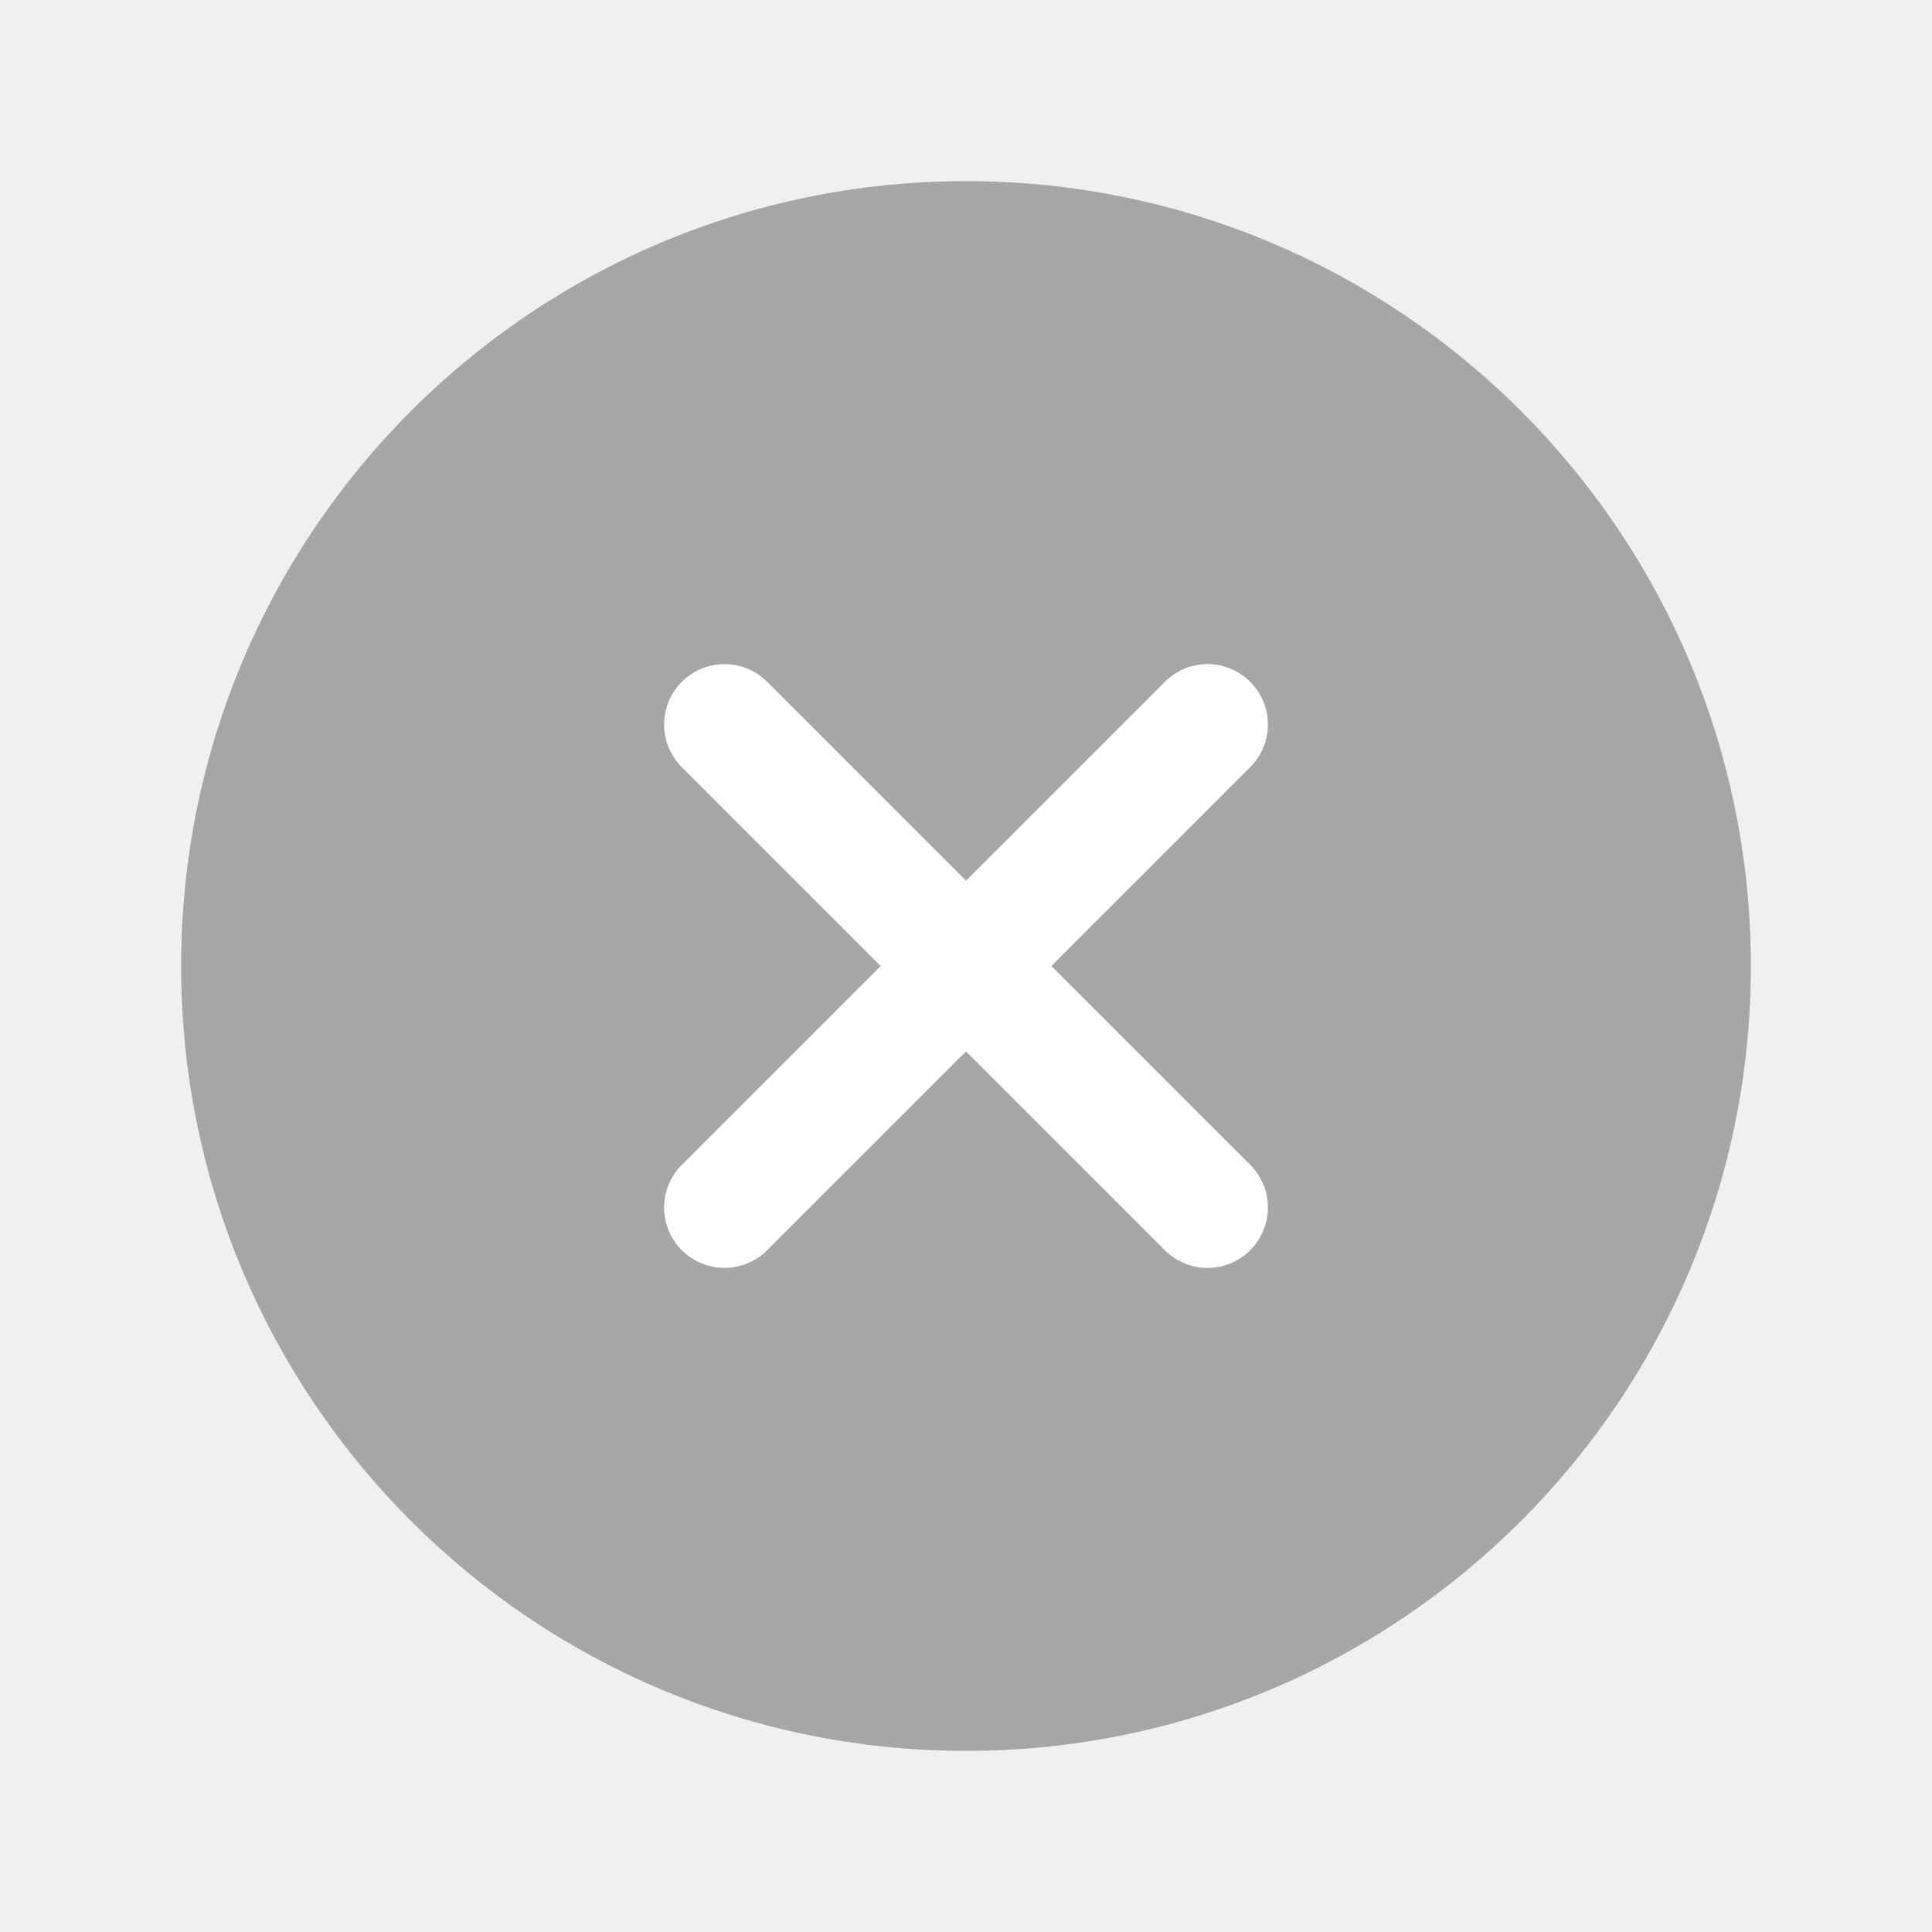
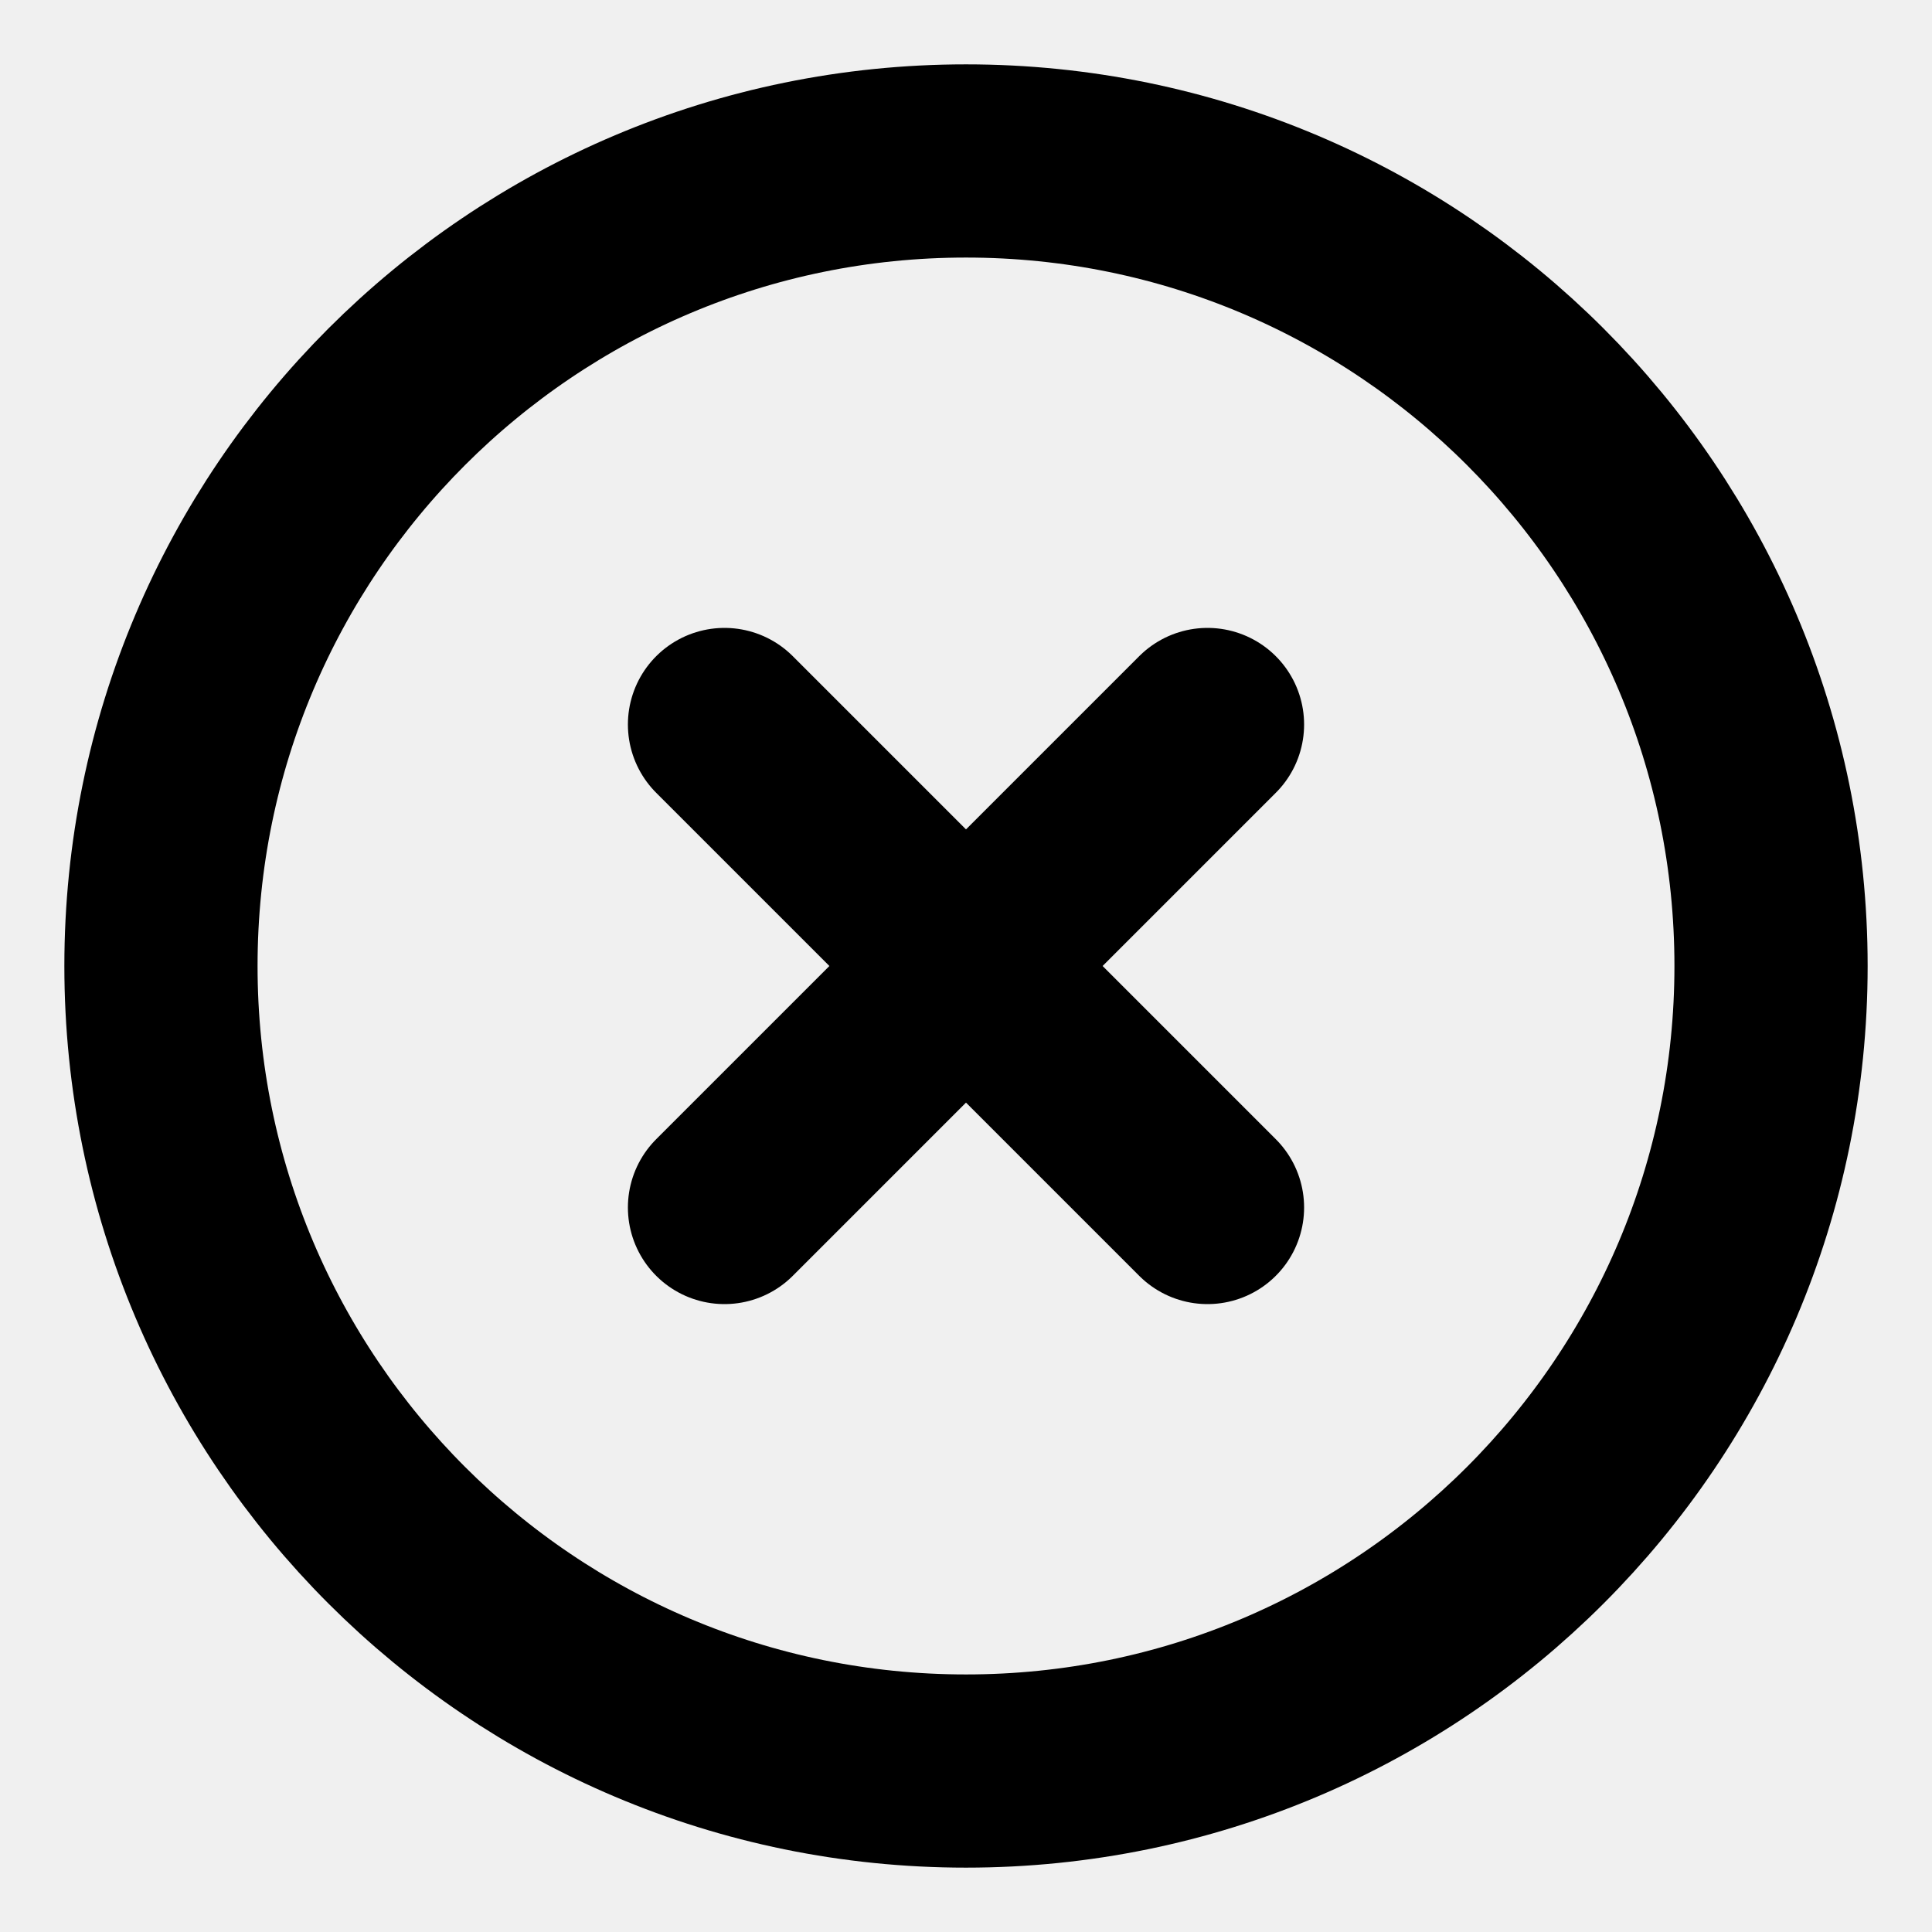
- <svg xmlns="http://www.w3.org/2000/svg" width="24" height="24" viewBox="0 0 24 24" fill="none">
-   <path d="M12 21C16.971 21 21 16.971 21 12C21 7.029 16.971 3 12 3C7.029 3 3 7.029 3 12C3 16.971 7.029 21 12 21Z" fill="#A6A6A6" stroke="#A6A6A6" stroke-width="1.5" stroke-linejoin="round" />
-   <path d="M9 9L15 15" stroke="white" stroke-width="1.5" stroke-linecap="round" />
-   <path d="M15 9L9 15" stroke="white" stroke-width="1.5" stroke-linecap="round" />
+ <svg xmlns="http://www.w3.org/2000/svg" width="16" height="16" viewBox="0 0 16 16" fill="none">
+   <g clip-path="url(#clip0_27_64)">
+     <path d="M10 6L6 10M6 6L10 10M14.667 8C14.667 11.682 11.682 14.667 8 14.667C4.318 14.667 1.333 11.682 1.333 8C1.333 4.318 4.318 1.333 8 1.333C11.682 1.333 14.667 4.318 14.667 8Z" stroke="currentColor" stroke-width="1.6" stroke-linecap="round" stroke-linejoin="round" />
+   </g>
+   <defs>
+     <clipPath id="clip0_27_64">
+       <rect width="16" height="16" fill="white" />
+     </clipPath>
+   </defs>
</svg>
